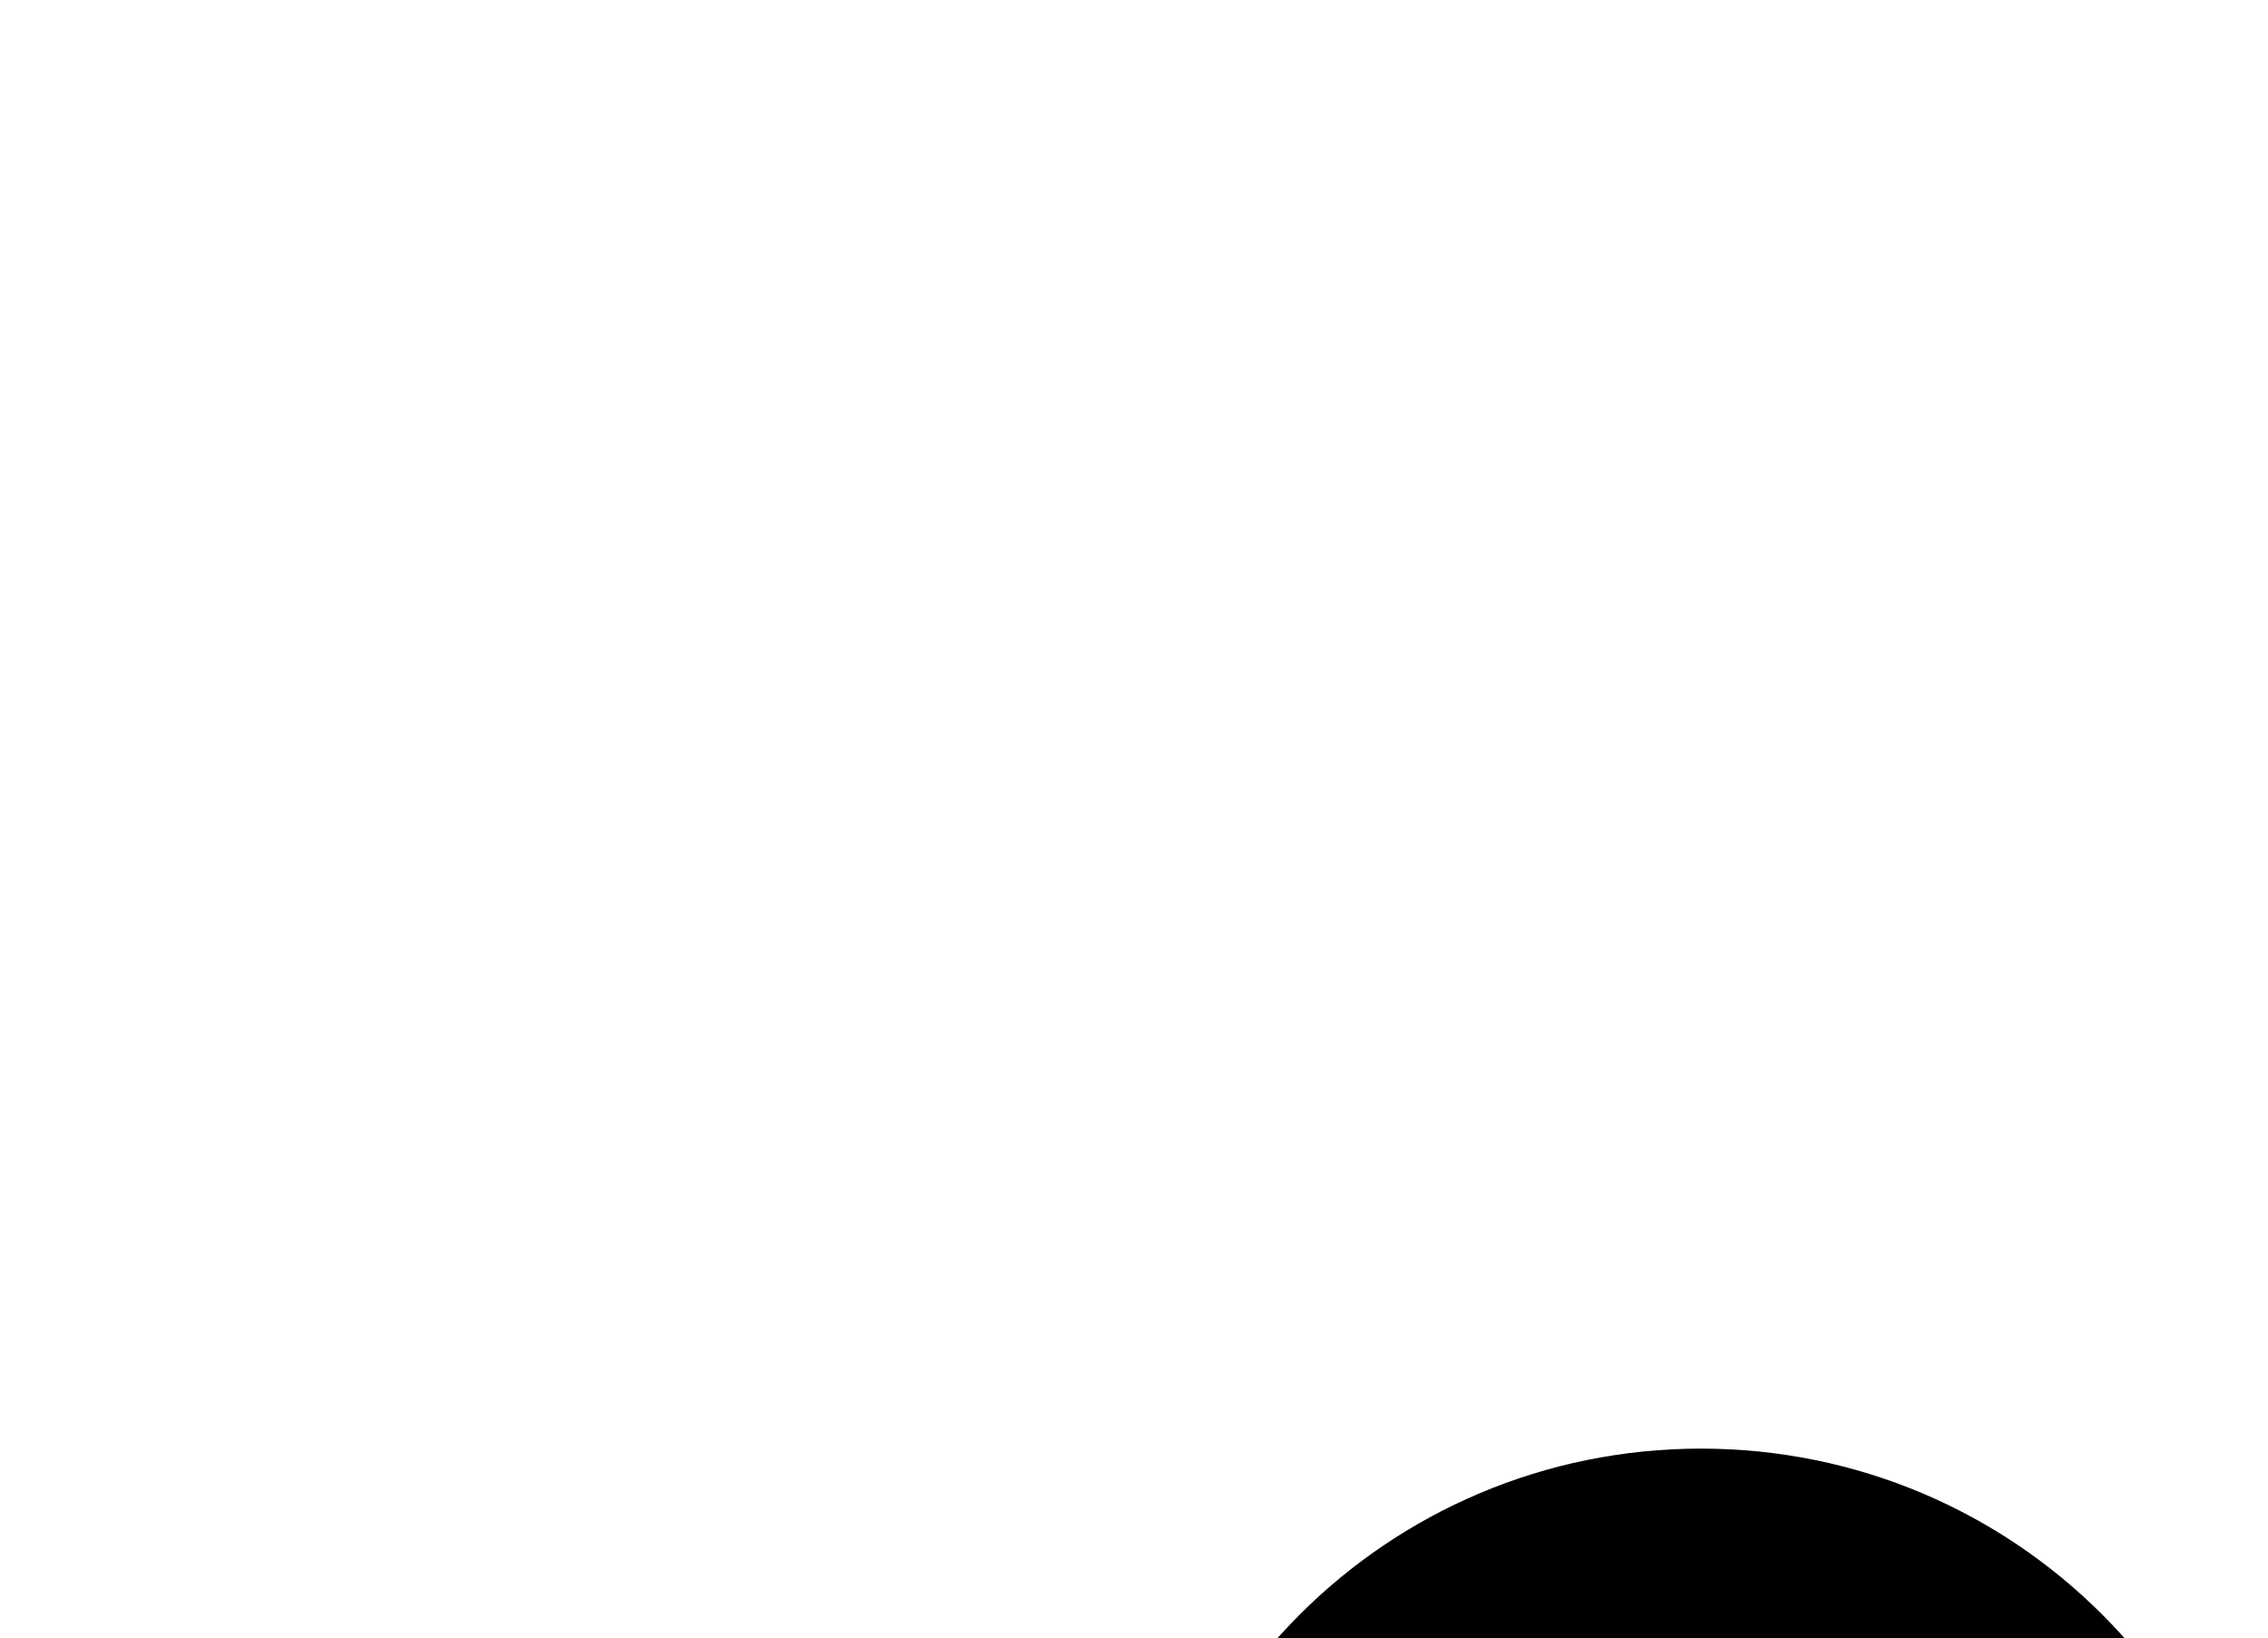
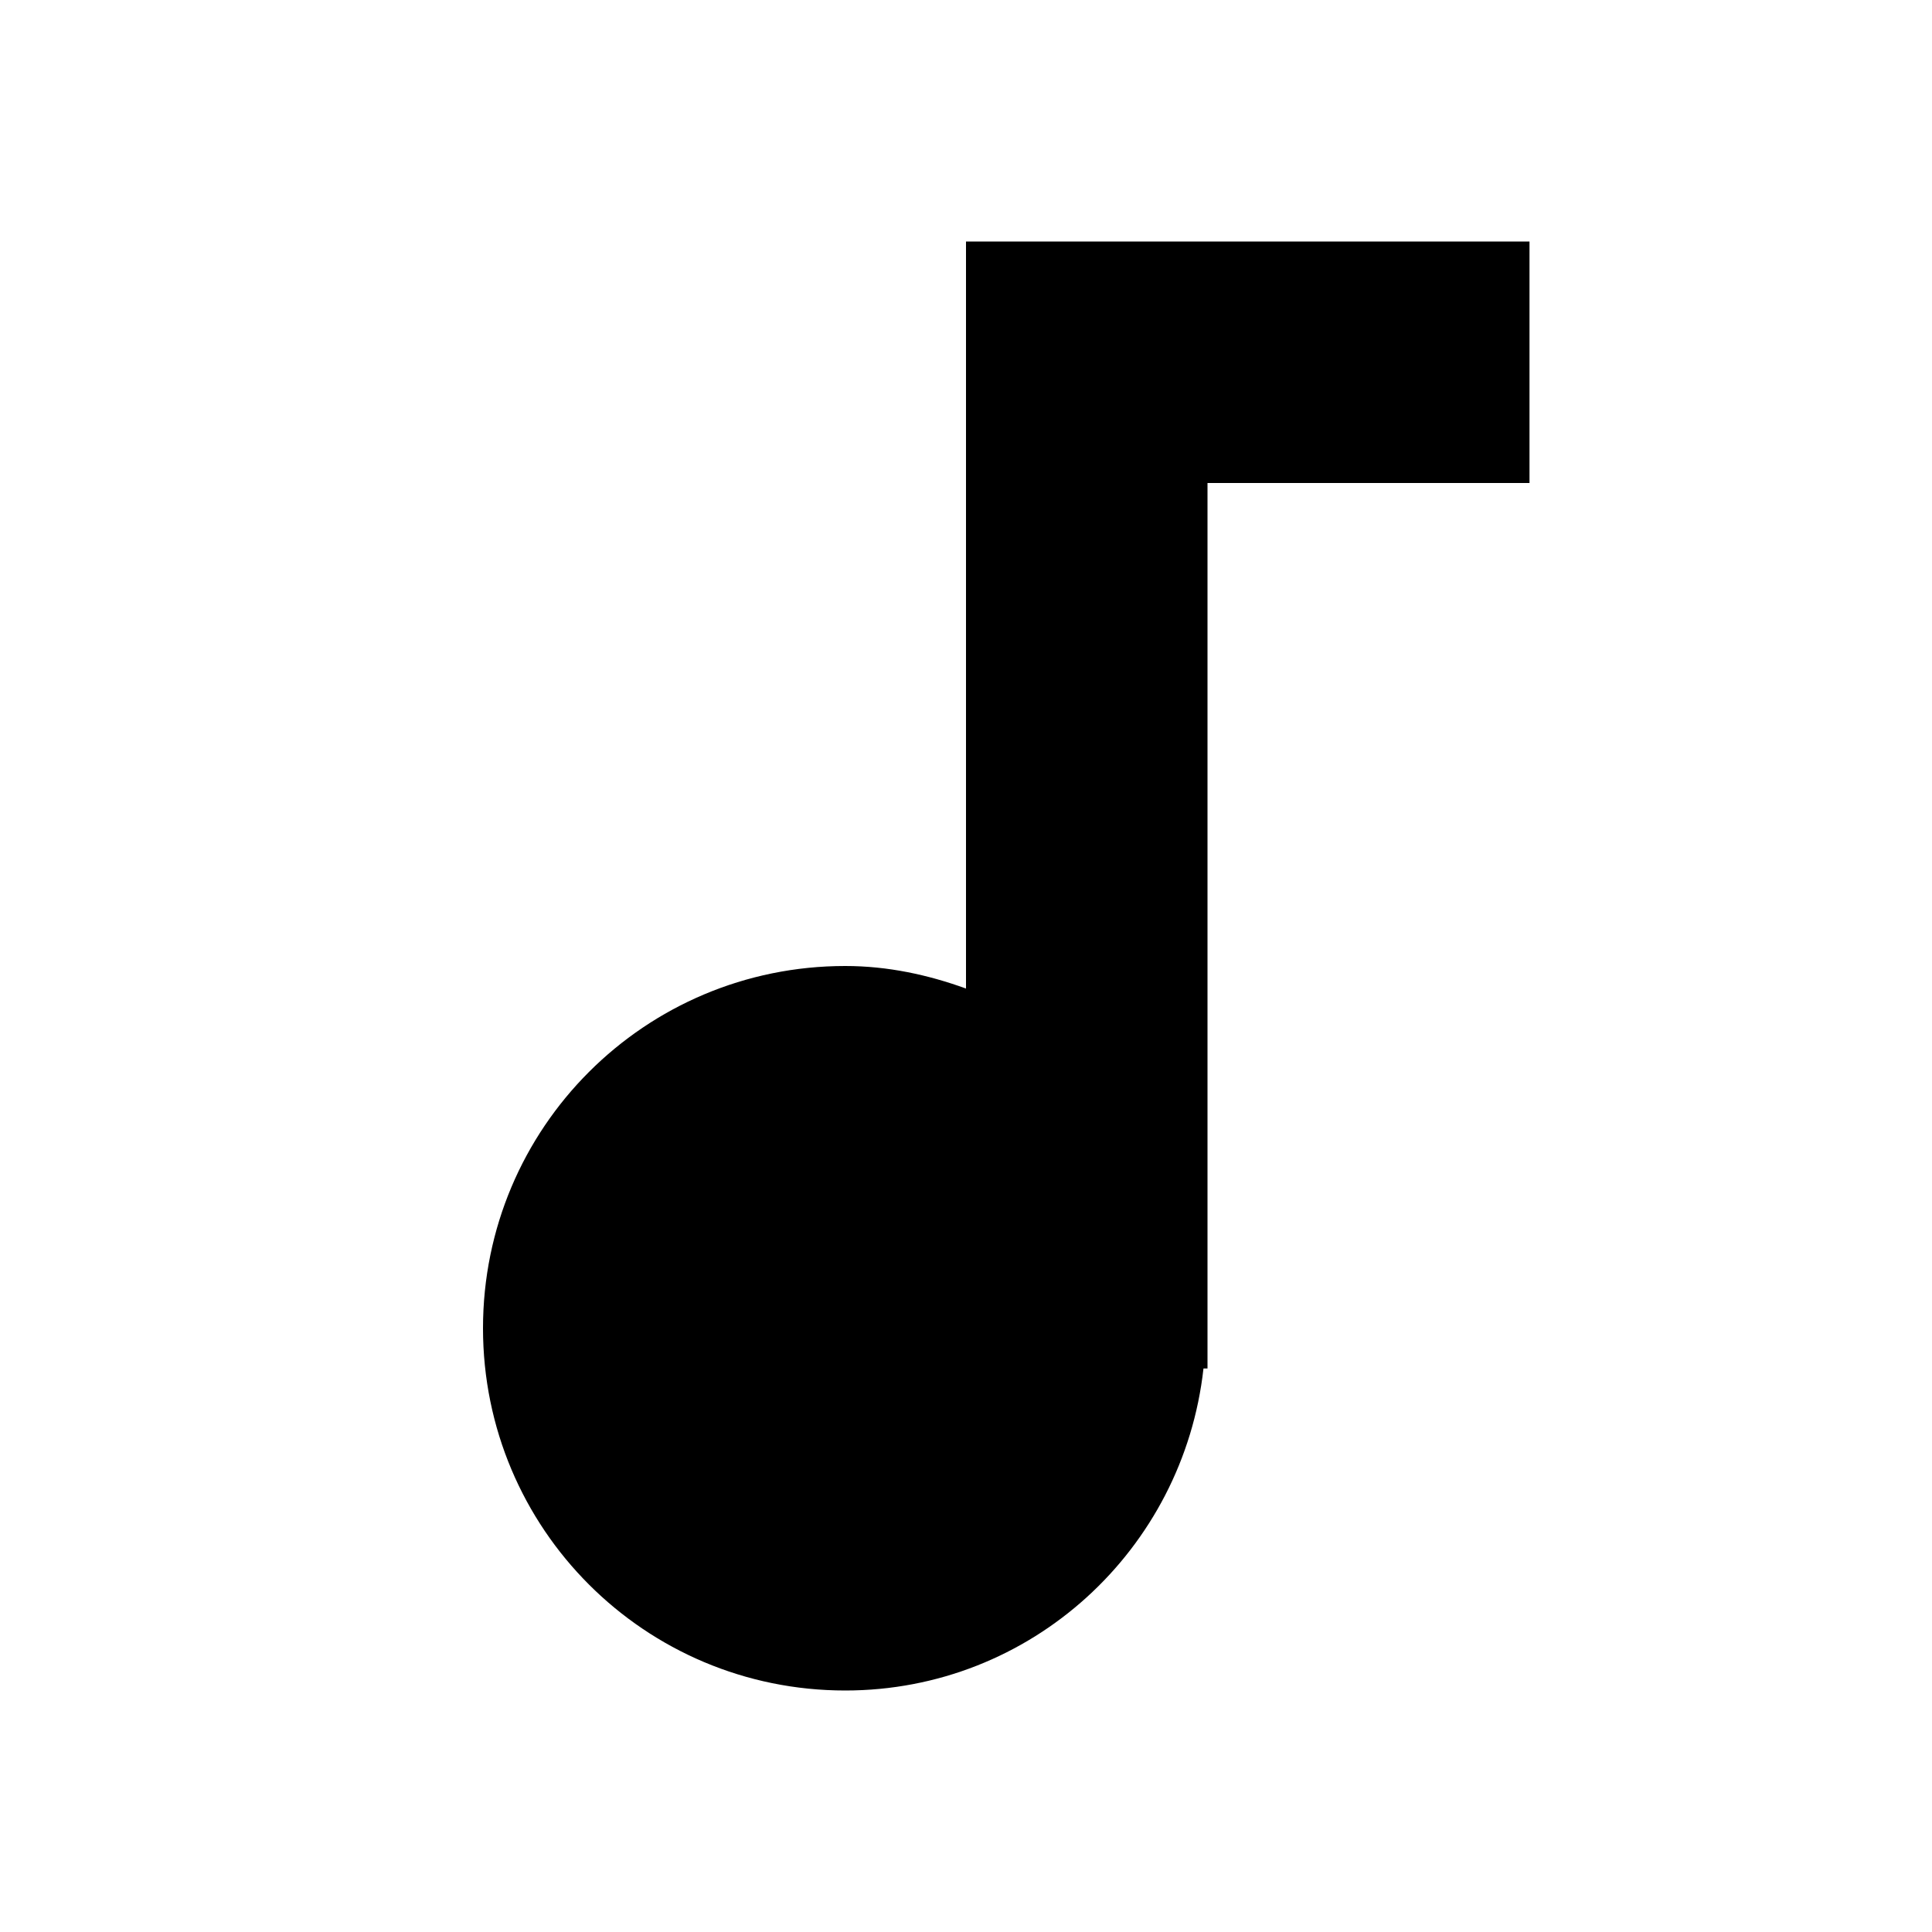
- <svg>
-   <path d="m 24,15.556 -8.249,0 C 15.902,15.138 16,14.693 16,14.222 c 0,-2.213 -1.787,-4 -4,-4 -2.213,0 -4,1.787 -4,4 0,2.053 1.556,3.733 3.556,3.956 l 0,0.044 9.778,0 0,3.556 2.667,0 0,-6.222 0,0 z" />
+ <svg xmlns="http://www.w3.org/2000/svg" fill="#000000" height="24" viewBox="0 0 24 24" width="24">
+   <path d="M0 0h24v24H0z" fill="none" />
+   <path d="M12 3v9.28c-.47-.17-.97-.28-1.5-.28C8.01 12 6 14.01 6 16.5S8.01 21 10.5 21c2.31 0 4.2-1.75 4.45-4H15V6h4V3h-7z" />
</svg>
